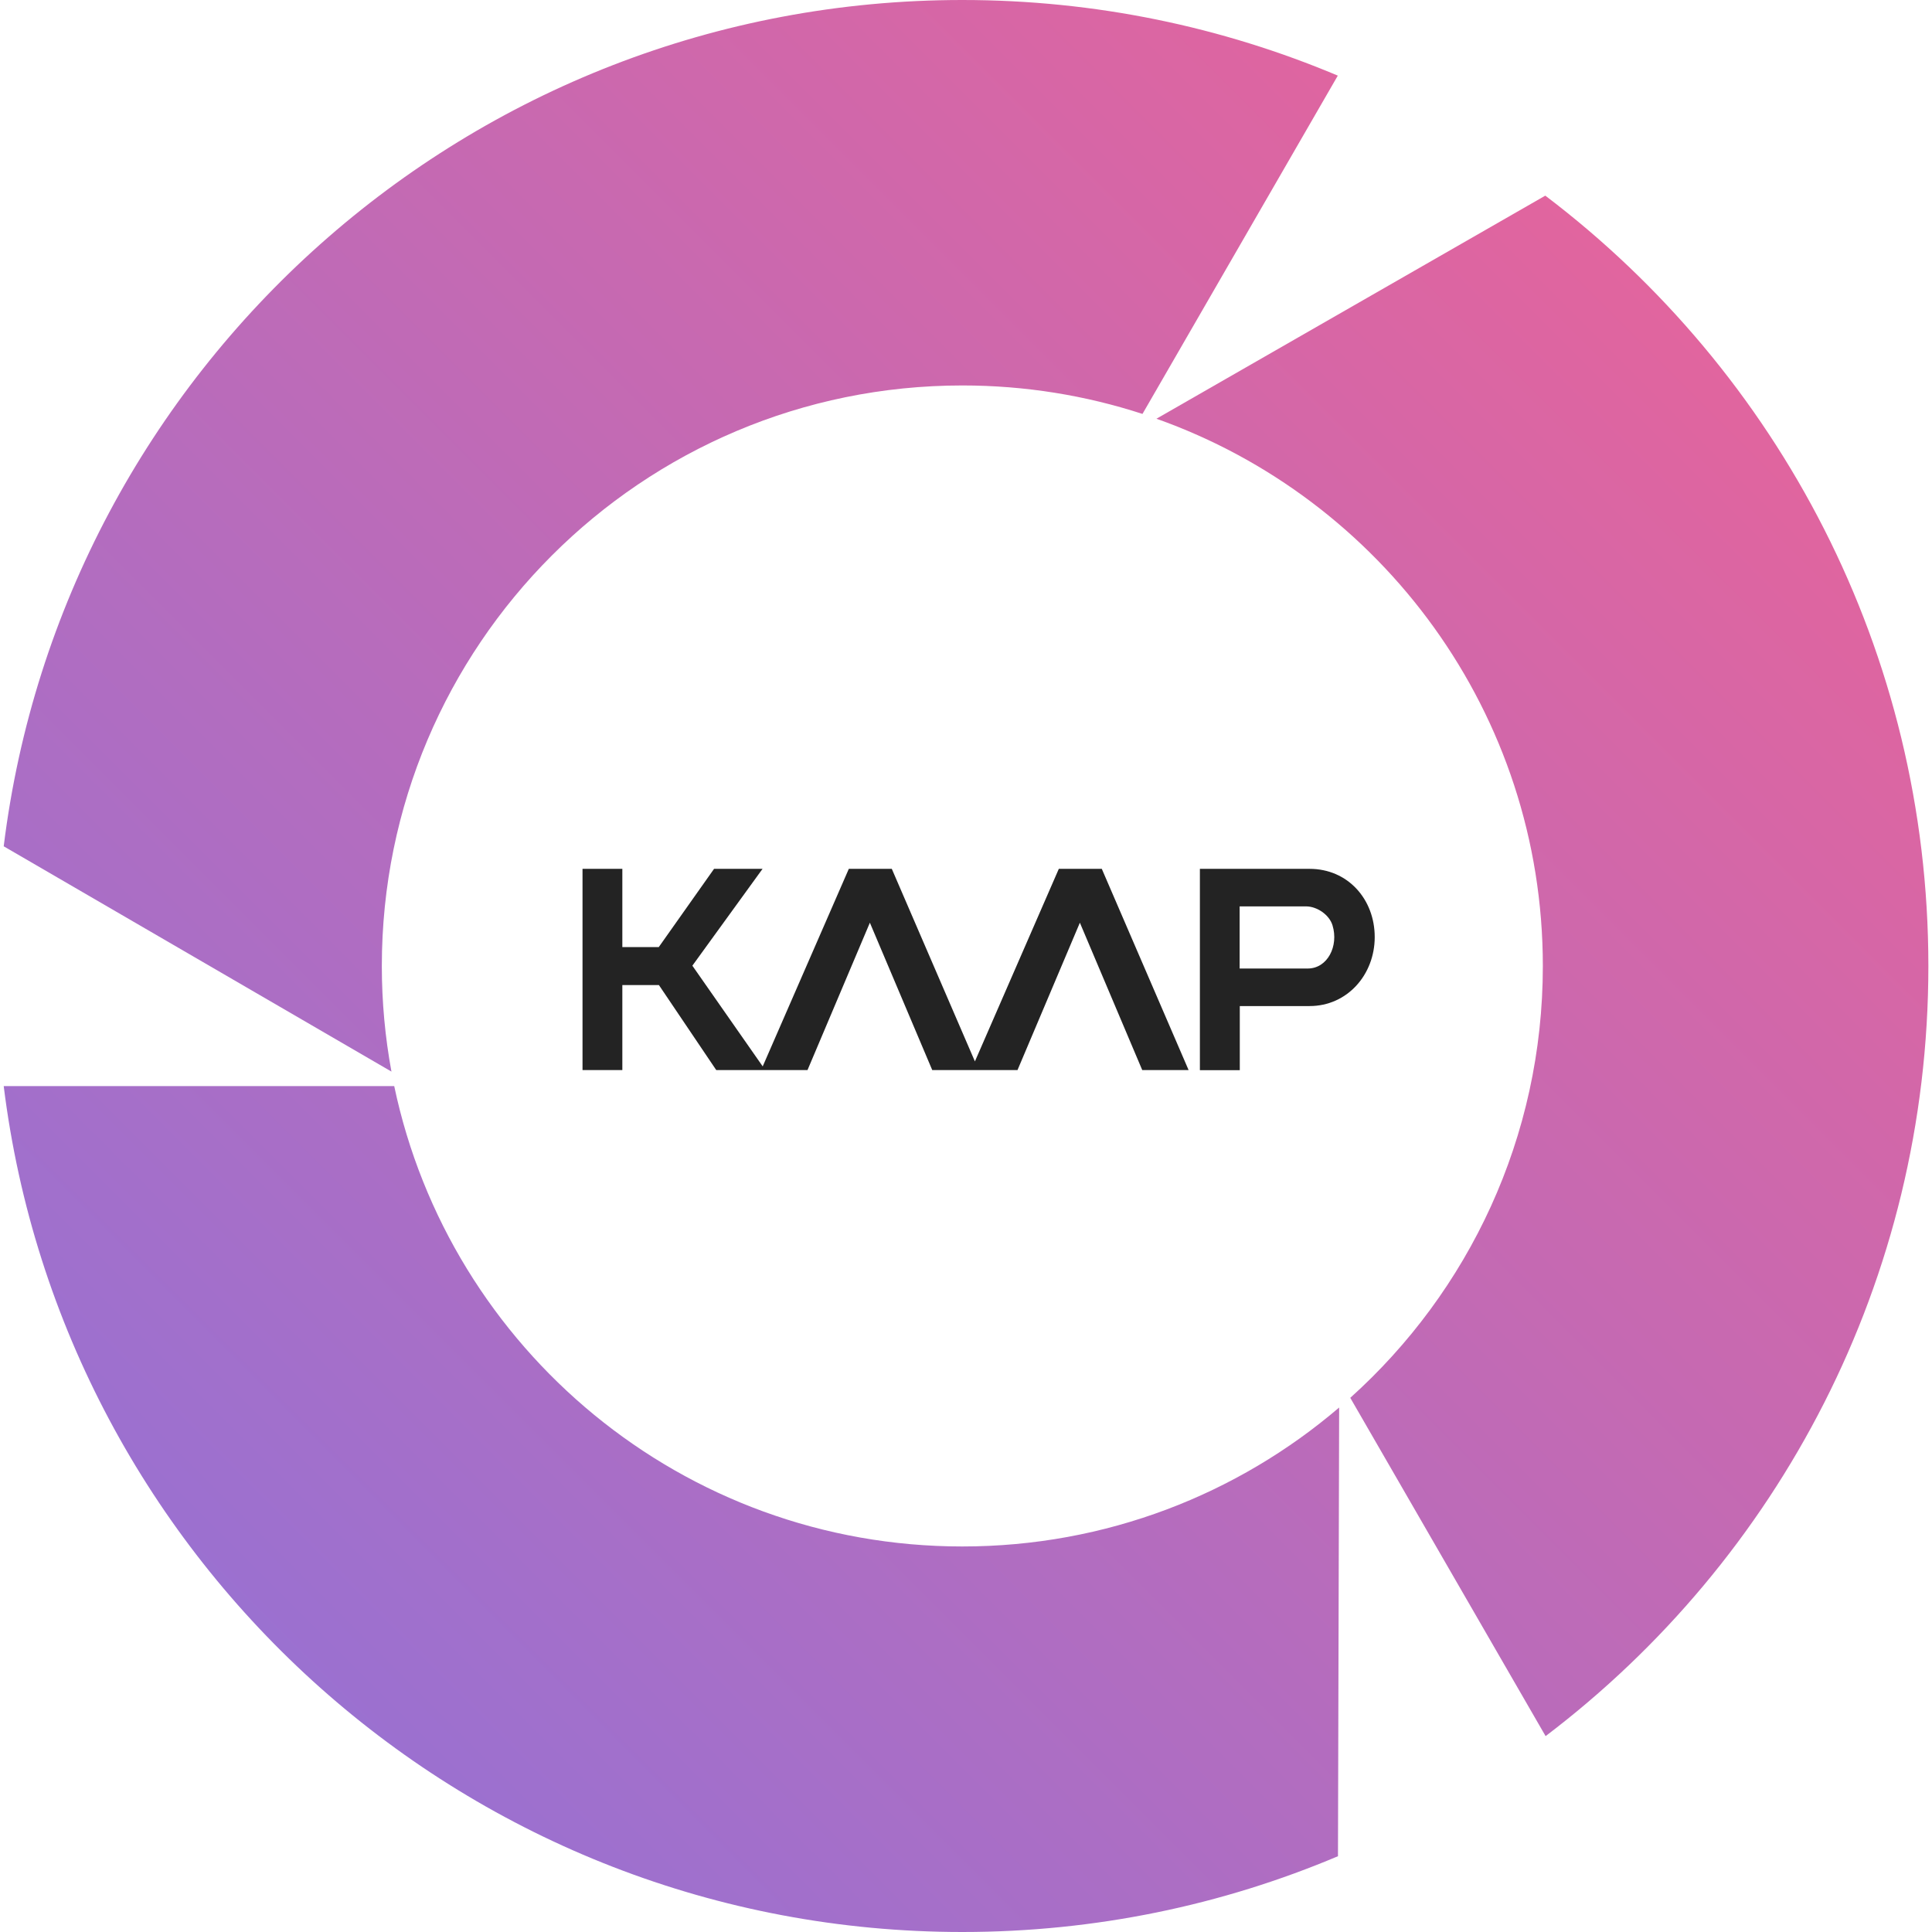
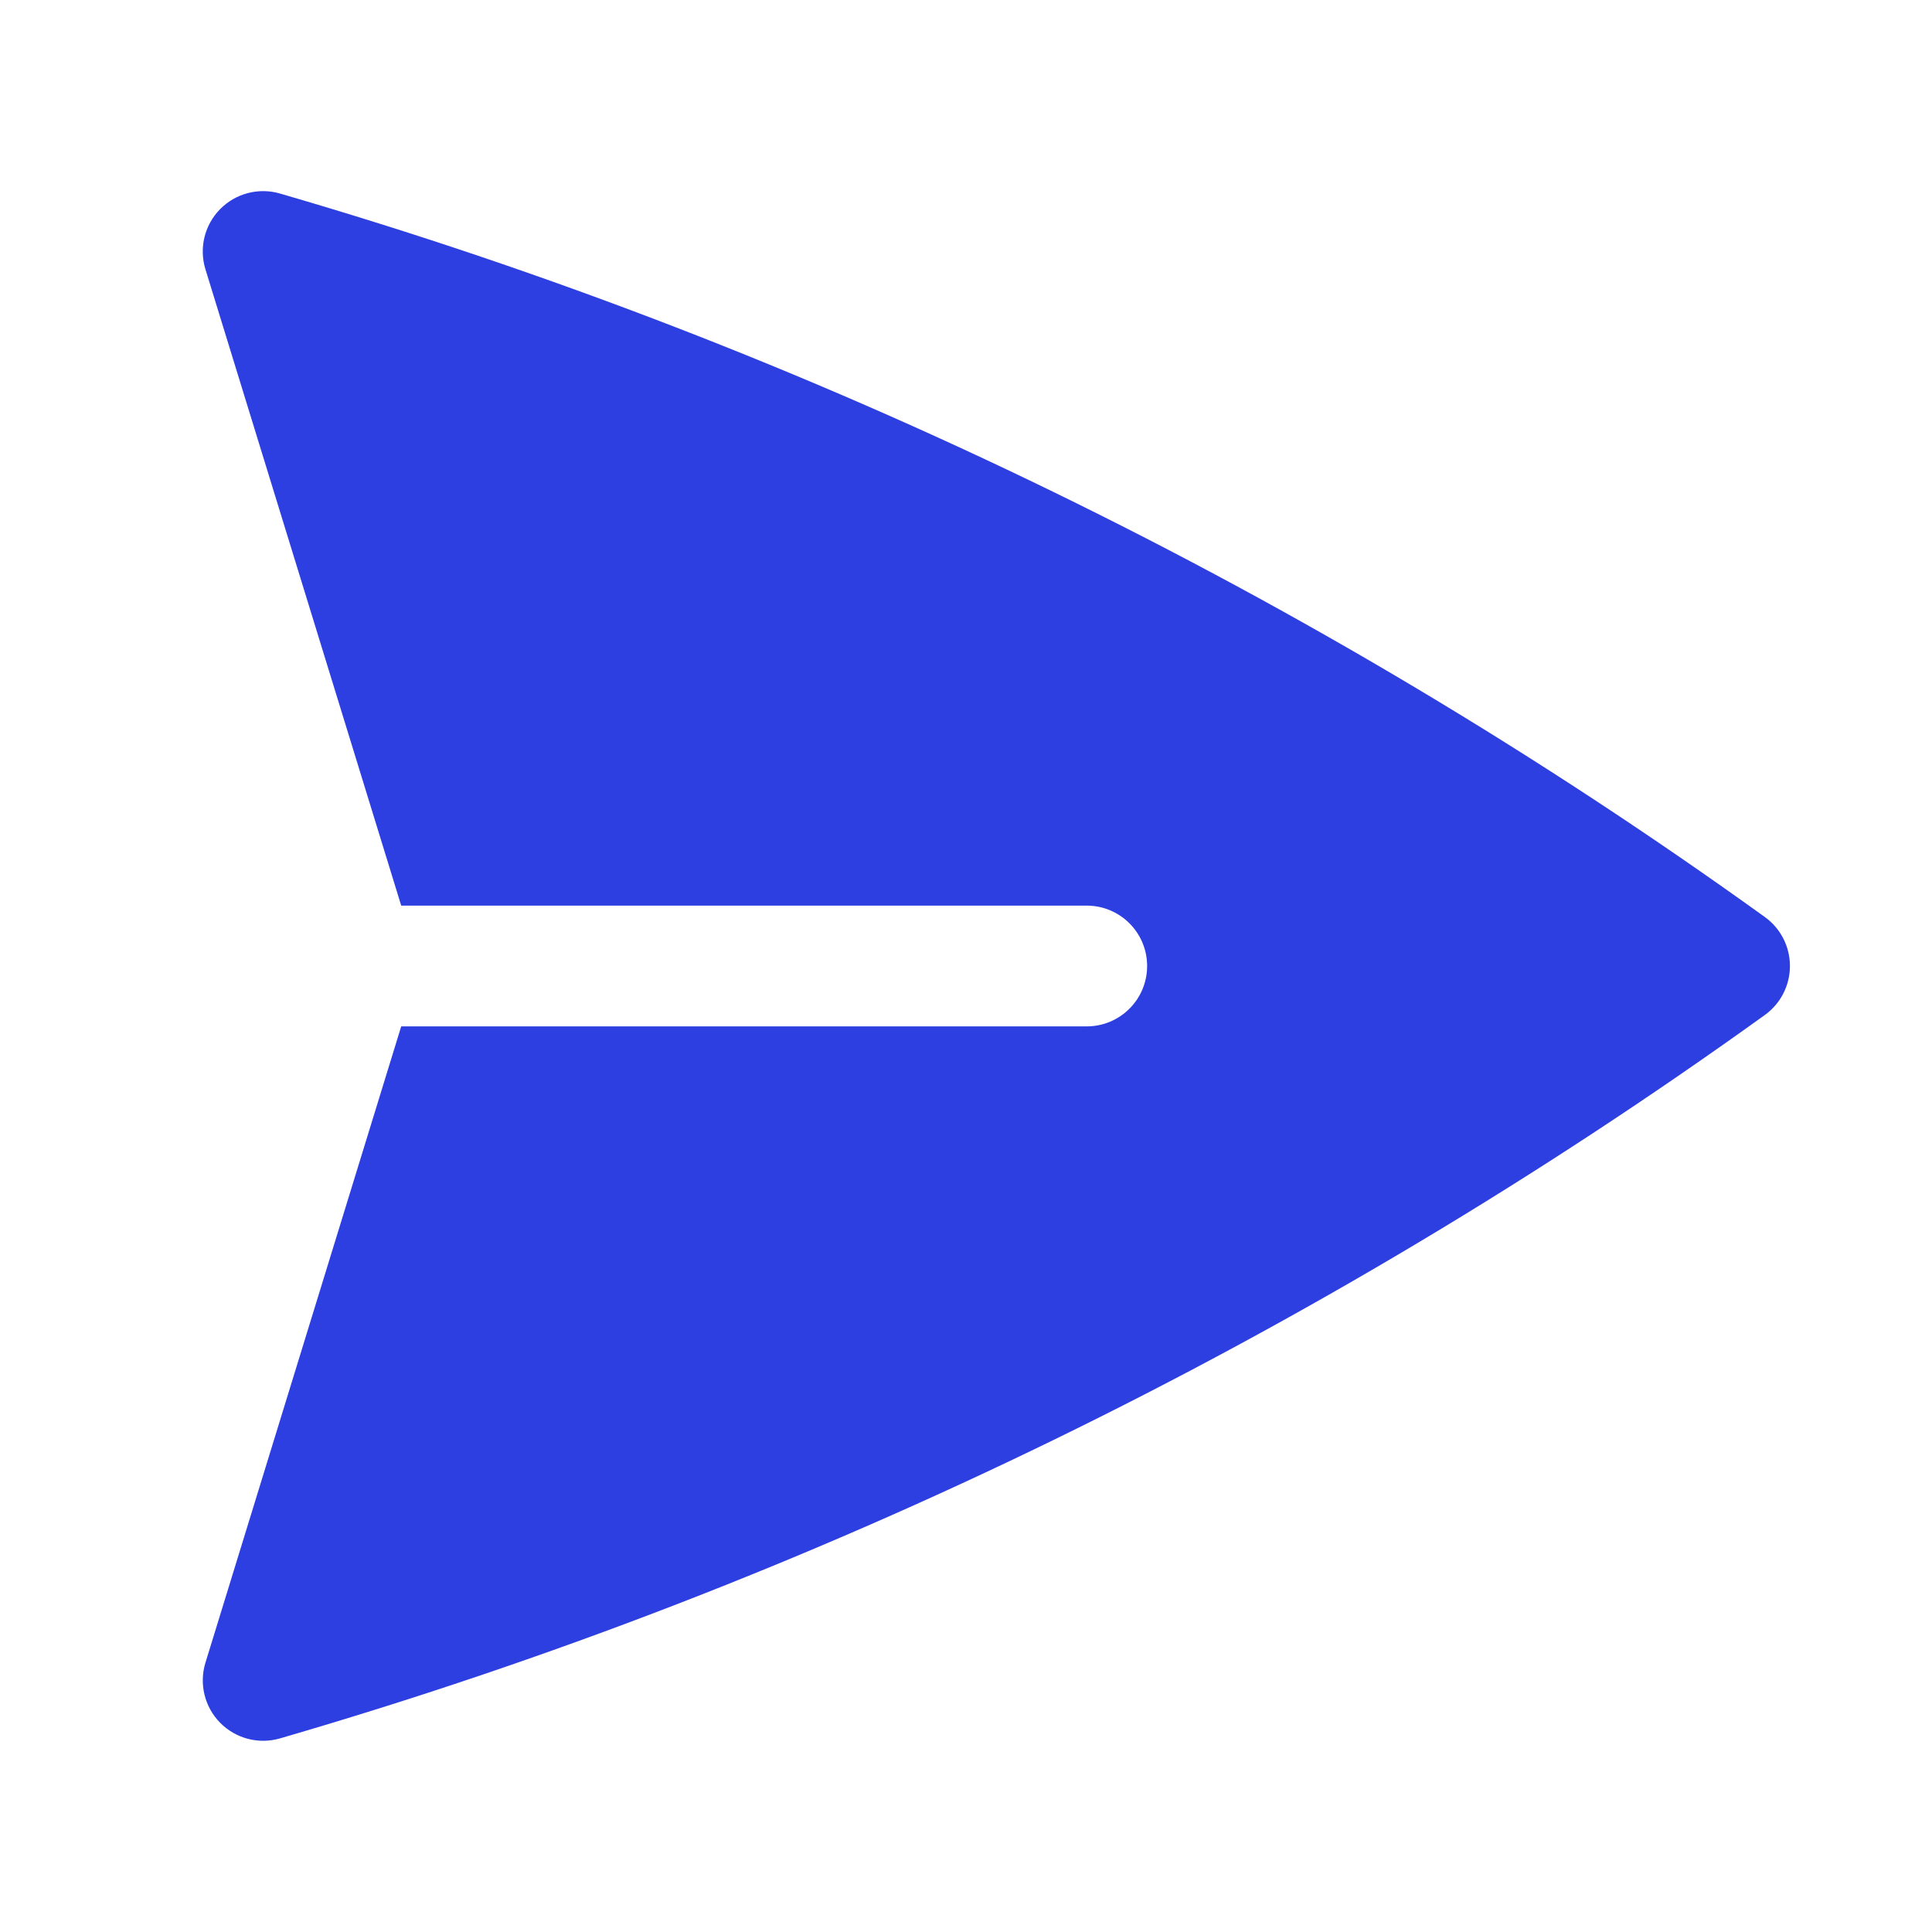
- <svg xmlns="http://www.w3.org/2000/svg" xmlns:xlink="http://www.w3.org/1999/xlink" id="Laag_1" data-name="Laag 1" viewBox="0 0 245 245">
-   <defs>
-     <style>
-       .cls-1 {
-         fill: url(#Naamloos_verloop_391-3);
-       }
- 
-       .cls-1, .cls-2, .cls-3, .cls-4 {
-         stroke-width: 0px;
-       }
- 
-       .cls-2 {
-         fill: url(#Naamloos_verloop_391-2);
-       }
- 
-       .cls-3 {
-         fill: url(#Naamloos_verloop_391);
-       }
- 
-       .cls-4 {
-         fill: #232323;
-       }
-     </style>
-     <linearGradient id="Naamloos_verloop_391" data-name="Naamloos verloop 391" x1="175.5" y1="-41.18" x2="-54.35" y2="188.68" gradientUnits="userSpaceOnUse">
-       <stop offset="0" stop-color="#ea6398" />
-       <stop offset="1" stop-color="#8d73da" />
-     </linearGradient>
-     <linearGradient id="Naamloos_verloop_391-2" data-name="Naamloos verloop 391" x1="262.72" y1="46.04" x2="32.86" y2="275.9" xlink:href="#Naamloos_verloop_391" />
-     <linearGradient id="Naamloos_verloop_391-3" data-name="Naamloos verloop 391" x1="244.15" y1="27.48" x2="14.3" y2="257.33" xlink:href="#Naamloos_verloop_391" />
-   </defs>
-   <g>
-     <polygon class="cls-4" points="150.73 135.7 144.85 135.7 136.94 117.01 129.03 135.7 118.22 135.7 110.31 117.01 102.4 135.7 90.83 135.7 83.56 124.92 78.92 124.92 78.92 135.7 73.87 135.7 73.87 110.18 78.92 110.18 78.92 120.1 83.54 120.1 90.55 110.18 96.7 110.18 87.8 122.46 96.72 135.23 107.64 110.18 113.09 110.18 123.63 134.6 134.27 110.18 139.72 110.18 150.73 135.7" />
-     <path class="cls-4" d="M152.16,135.7v-25.52h13.91c4.86,0,8.26,3.86,8.26,8.65,0,4.77-3.48,8.75-8.26,8.75h-8.85s0,8.13,0,8.13h-5.05ZM165.83,122.82c2.52,0,3.95-2.85,3.15-5.47-.4-1.34-1.96-2.41-3.36-2.41h-8.42v7.88s8.62,0,8.62,0Z" />
-   </g>
-   <g>
-     <path class="cls-3" d="M48.42,122.5c0-40.66,32.96-73.62,73.62-73.62,7.97,0,15.65,1.27,22.84,3.61l24.77-42.9C155,3.42,138.92,0,122.03,0,59.52,0,7.94,46.83.47,107.32l49.17,28.57c-.8-4.34-1.22-8.82-1.22-13.39Z" />
-     <path class="cls-2" d="M195.96,24.81l-49.31,28.29c28.55,10.12,49,37.37,49,69.4,0,21.75-9.43,41.29-24.42,54.76l24.77,42.9c29.49-22.37,48.54-57.79,48.54-97.66s-19.06-75.32-48.58-97.69Z" />
-     <path class="cls-1" d="M49.99,137.73H.47c7.5,60.47,59.07,107.27,121.56,107.27,16.9,0,32.99-3.42,47.64-9.61l.15-56.9c-12.86,10.99-29.55,17.62-47.79,17.62-35.44,0-65.03-25.04-72.04-58.39Z" />
-   </g>
+ <svg xmlns="http://www.w3.org/2000/svg" viewBox="0 0 24 24" fill="#2D3FE0">
+   <path d="M3.478 2.404a.75.75 0 0 0-.926.941l2.432 7.905H13.5a.75.75 0 0 1 0 1.5H4.984l-2.432 7.905a.75.75 0 0 0 .926.94 60.519 60.519 0 0 0 18.445-8.986.75.75 0 0 0 0-1.218A60.517 60.517 0 0 0 3.478 2.404Z" />
</svg>
